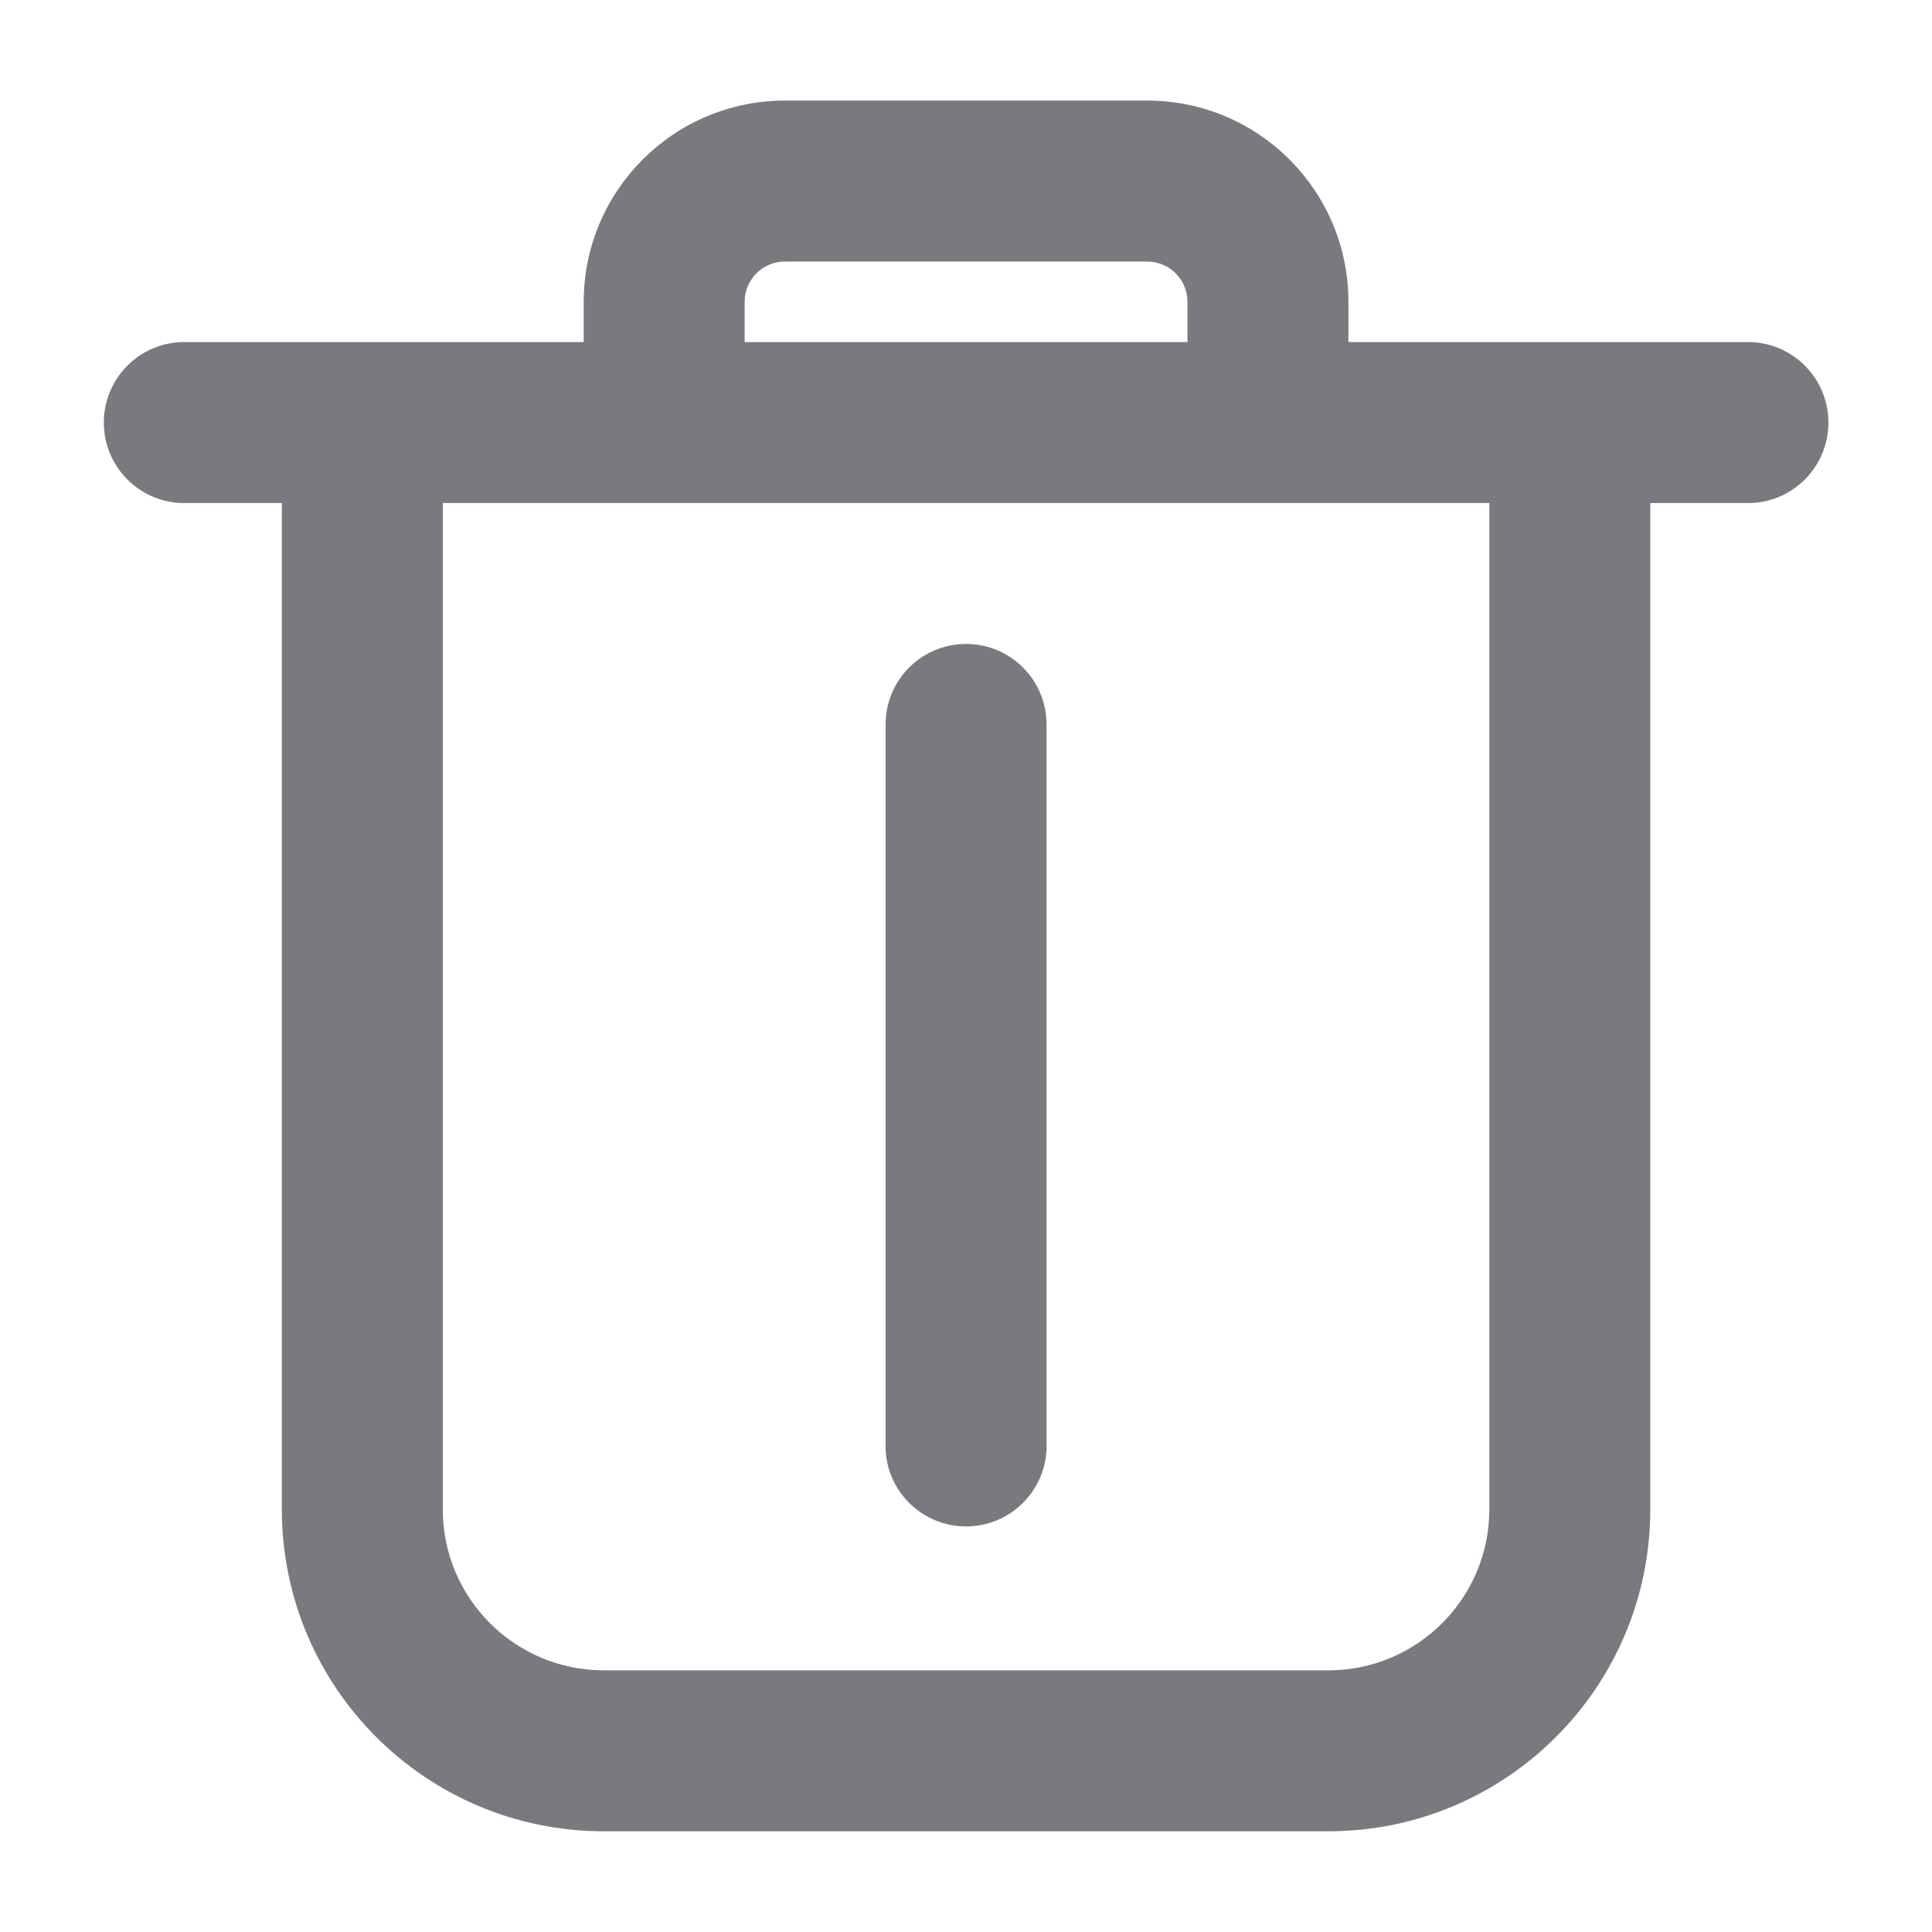
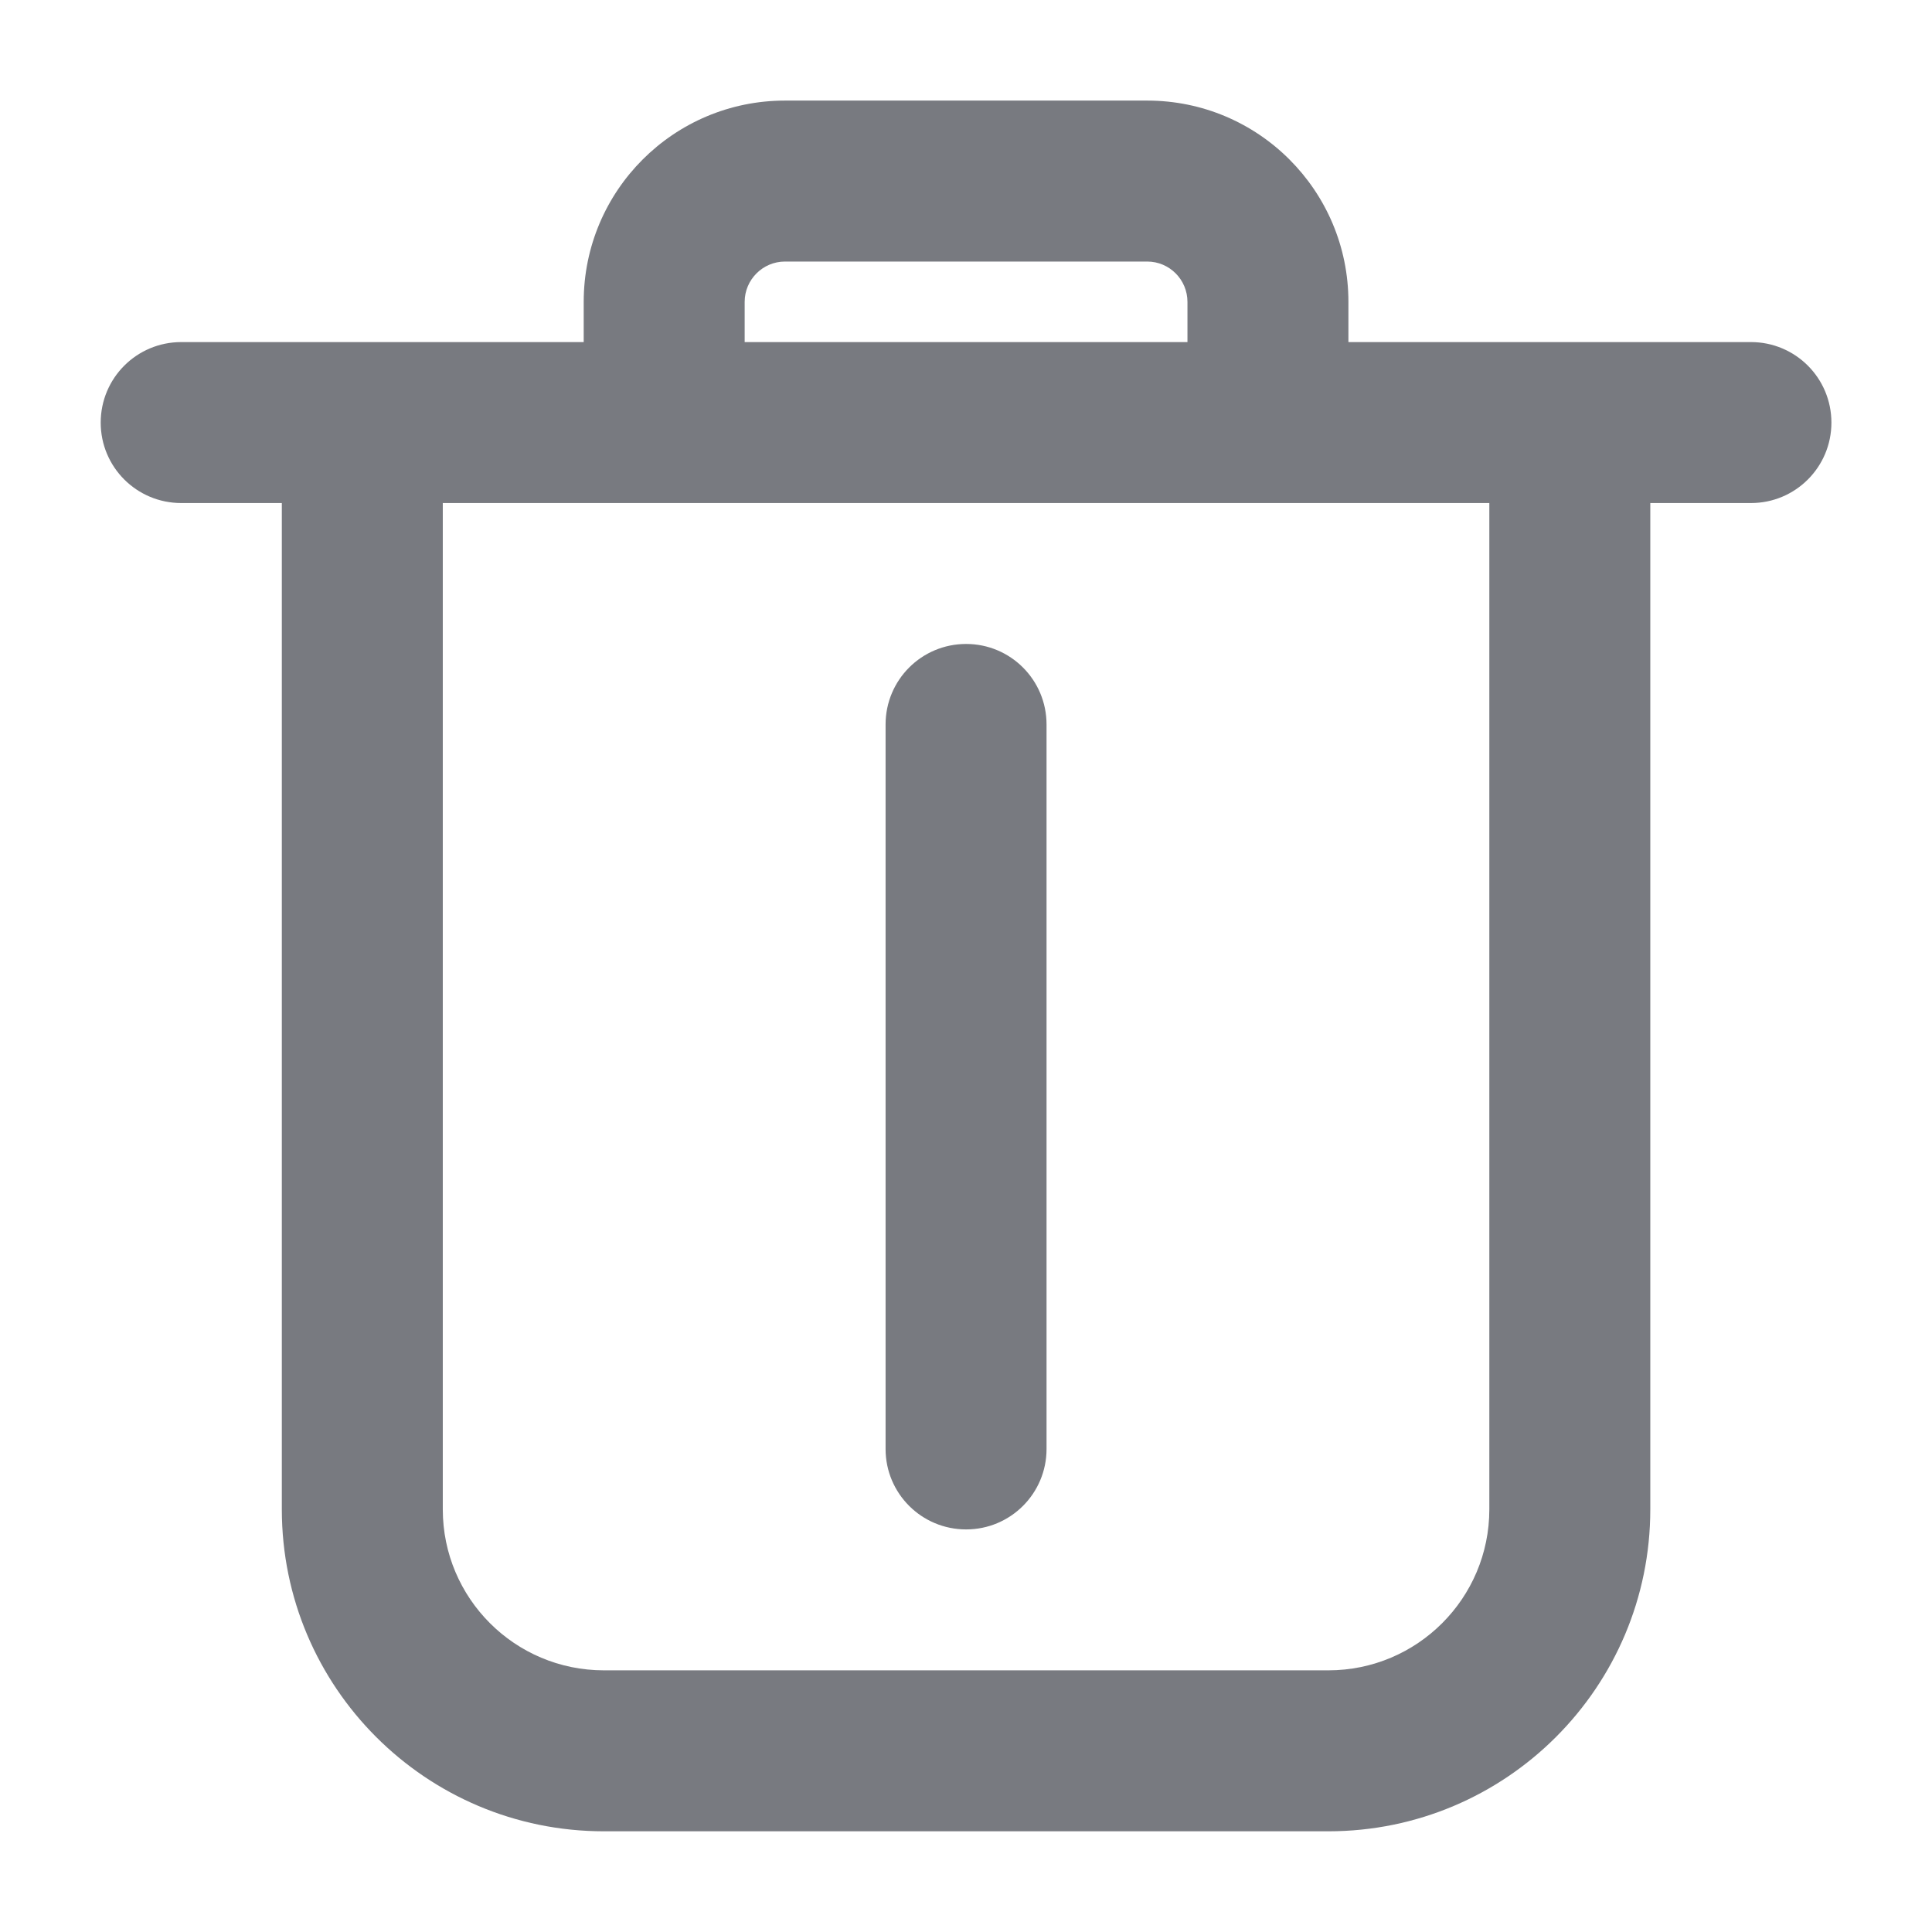
- <svg xmlns="http://www.w3.org/2000/svg" width="16" height="16" fill="none">
-   <path fill-rule="evenodd" clip-rule="evenodd" d="M4.834 2.5c0-.92.746-1.667 1.667-1.667h3c.92 0 1.666.746 1.666 1.667v.333h3.334a.667.667 0 010 1.333h-.834V12.5a2.667 2.667 0 01-2.666 2.666H5A2.667 2.667 0 012.334 12.5V4.166h-.833a.667.667 0 010-1.333h3.333V2.5zm1.333.333h3.667V2.5a.333.333 0 00-.333-.334h-3a.333.333 0 00-.334.334v.333zm-2.5 1.333V12.5c0 .736.597 1.333 1.334 1.333h6c.736 0 1.333-.597 1.333-1.333V4.166H3.667zm4.334 1.167c.368 0 .666.298.666.667v6a.667.667 0 01-1.333 0V6c0-.369.298-.667.667-.667z" fill="#787A80" />
+ <svg xmlns="http://www.w3.org/2000/svg" width="16" height="16" viewBox="0 0 16 16" fill="none">
+   <path fill-rule="evenodd" clip-rule="evenodd" d="M4.834 2.5C4.834 1.579 5.58 0.833 6.501 0.833H9.501C10.421 0.833 11.167 1.579 11.167 2.5V2.833H14.501C14.869 2.833 15.167 3.131 15.167 3.5C15.167 3.868 14.869 4.166 14.501 4.166H13.667V12.5C13.667 13.972 12.473 15.166 11.001 15.166H5.001C3.528 15.166 2.334 13.972 2.334 12.5V4.166H1.501C1.132 4.166 0.834 3.868 0.834 3.5C0.834 3.131 1.132 2.833 1.501 2.833H4.834V2.5ZM6.167 2.833H9.834V2.5C9.834 2.316 9.685 2.166 9.501 2.166H6.501C6.317 2.166 6.167 2.316 6.167 2.5V2.833ZM3.667 4.166V12.5C3.667 13.236 4.264 13.833 5.001 13.833H11.001C11.737 13.833 12.334 13.236 12.334 12.5V4.166H3.667ZM8.001 5.333C8.369 5.333 8.667 5.631 8.667 6L8.667 12C8.667 12.368 8.369 12.666 8.001 12.666C7.632 12.666 7.334 12.368 7.334 12L7.334 6C7.334 5.631 7.632 5.333 8.001 5.333Z" fill="#787A80" />
</svg>
